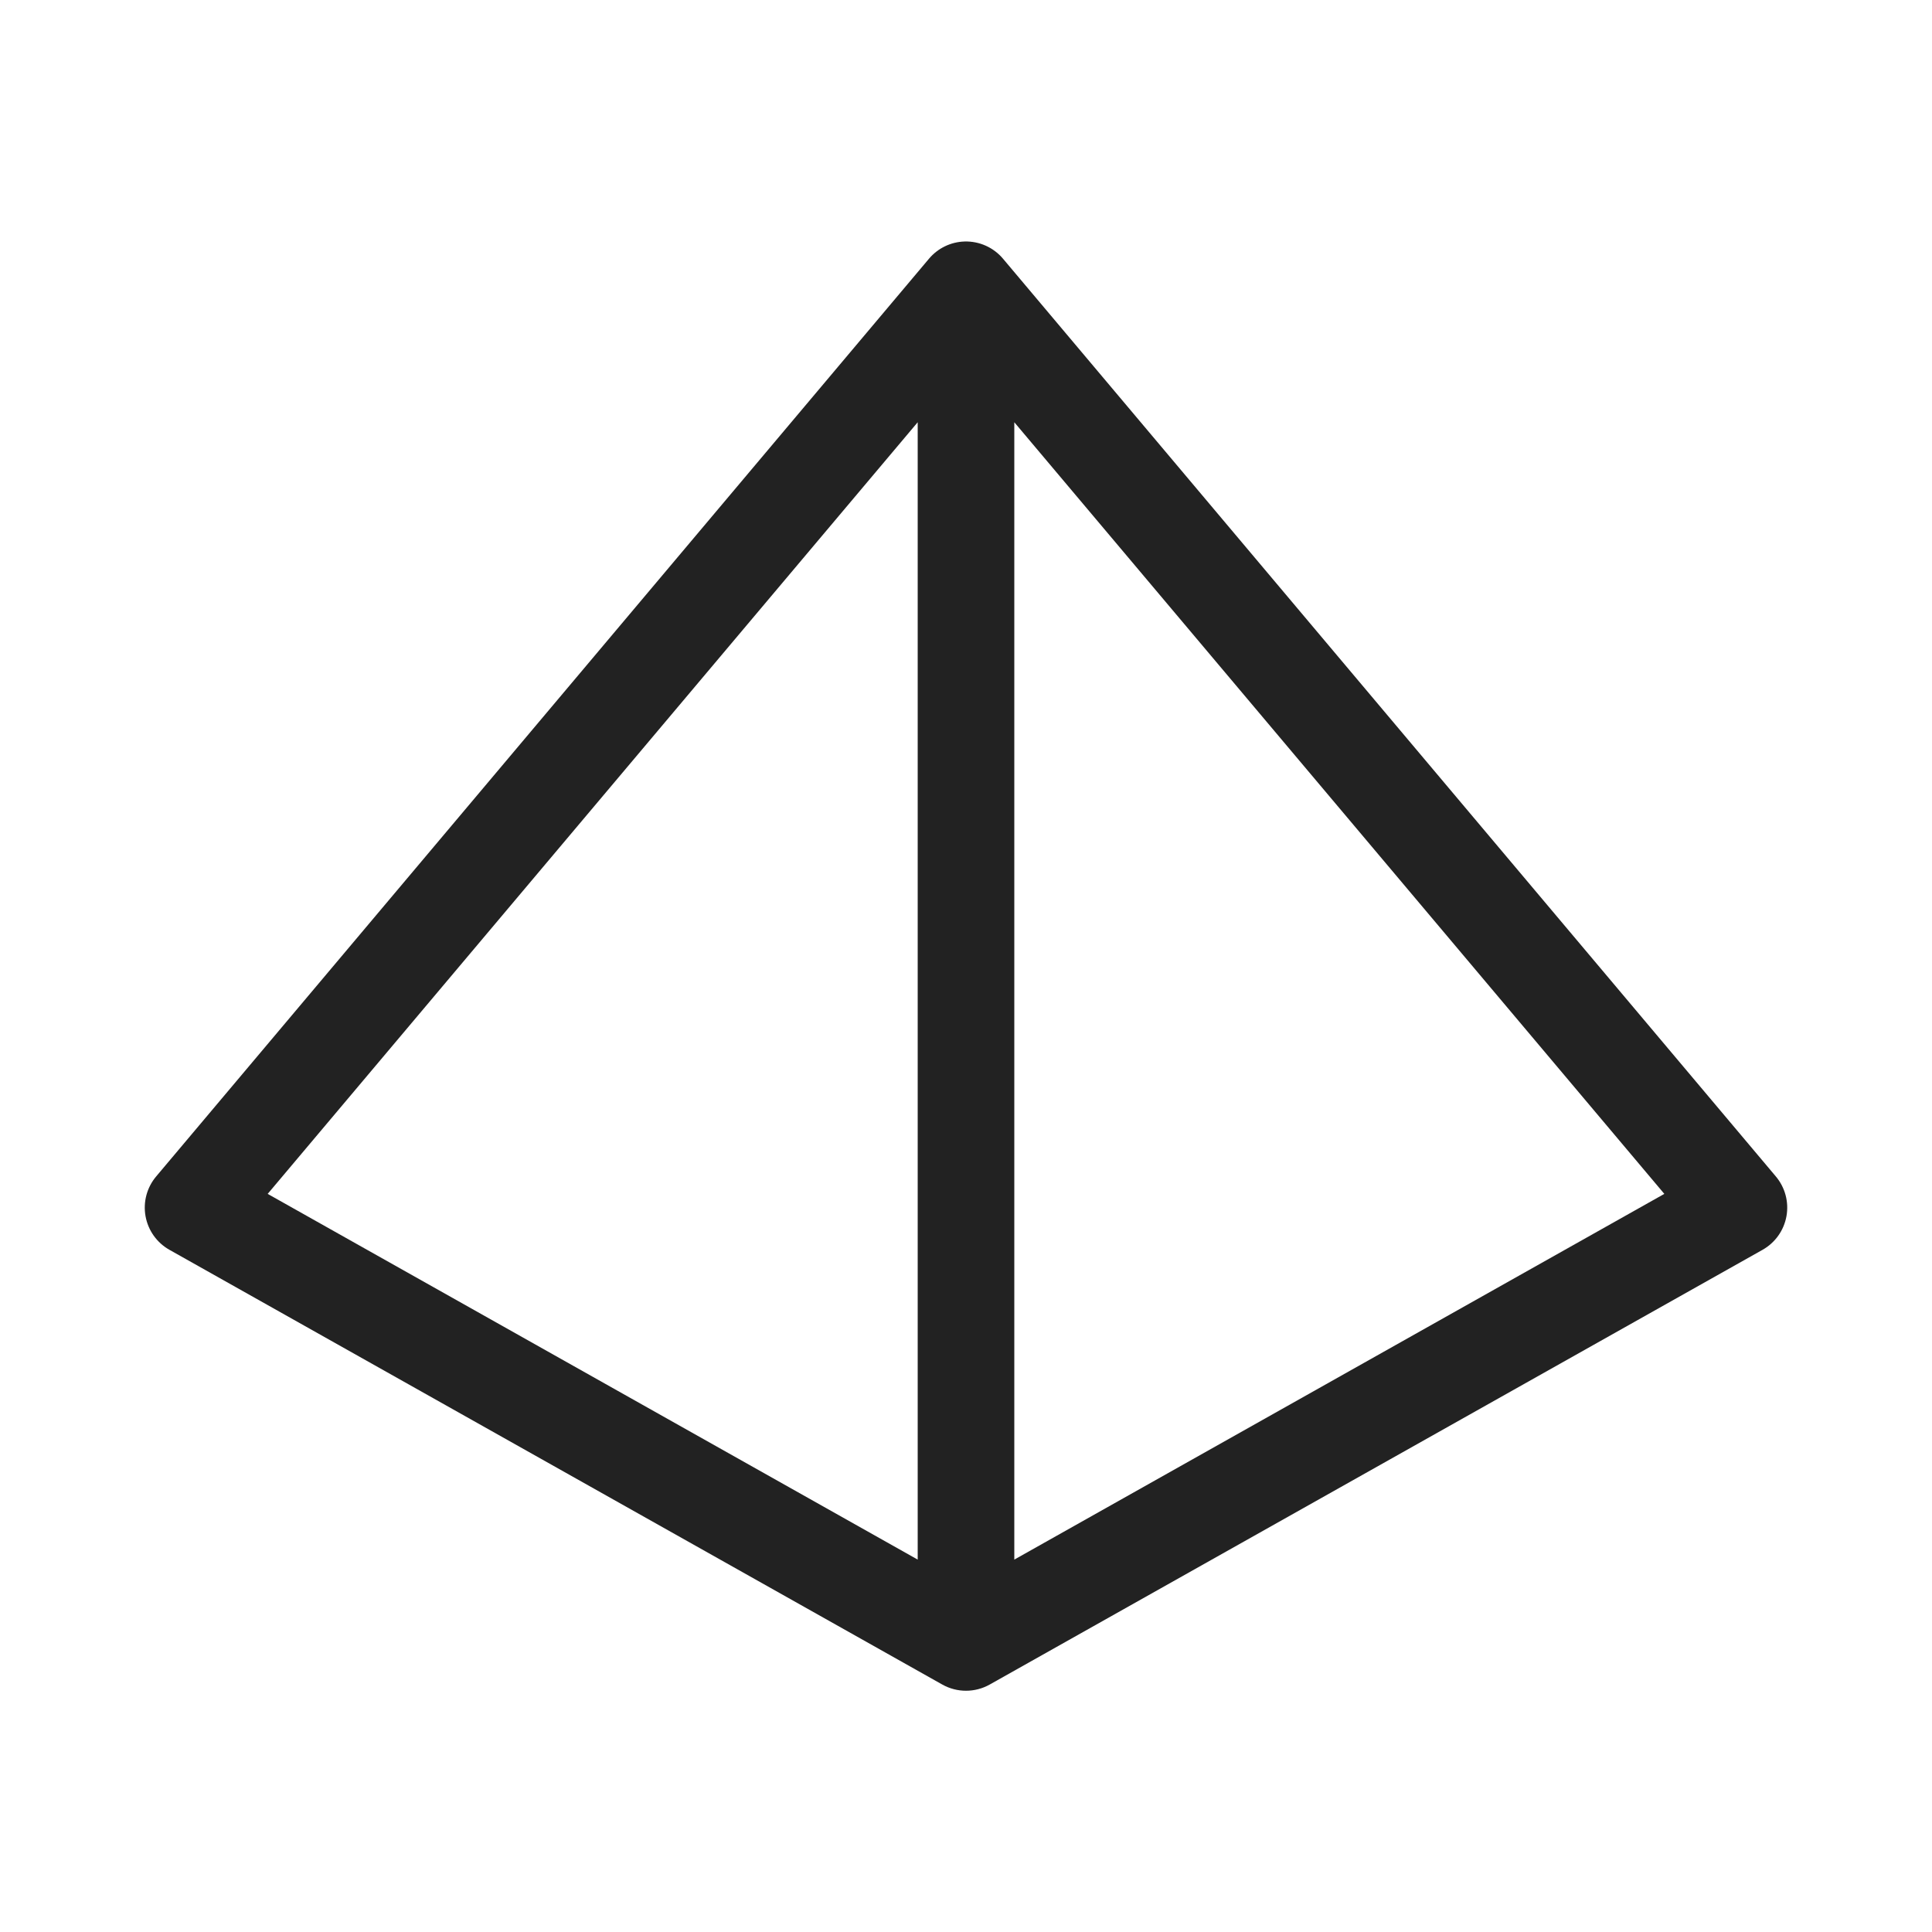
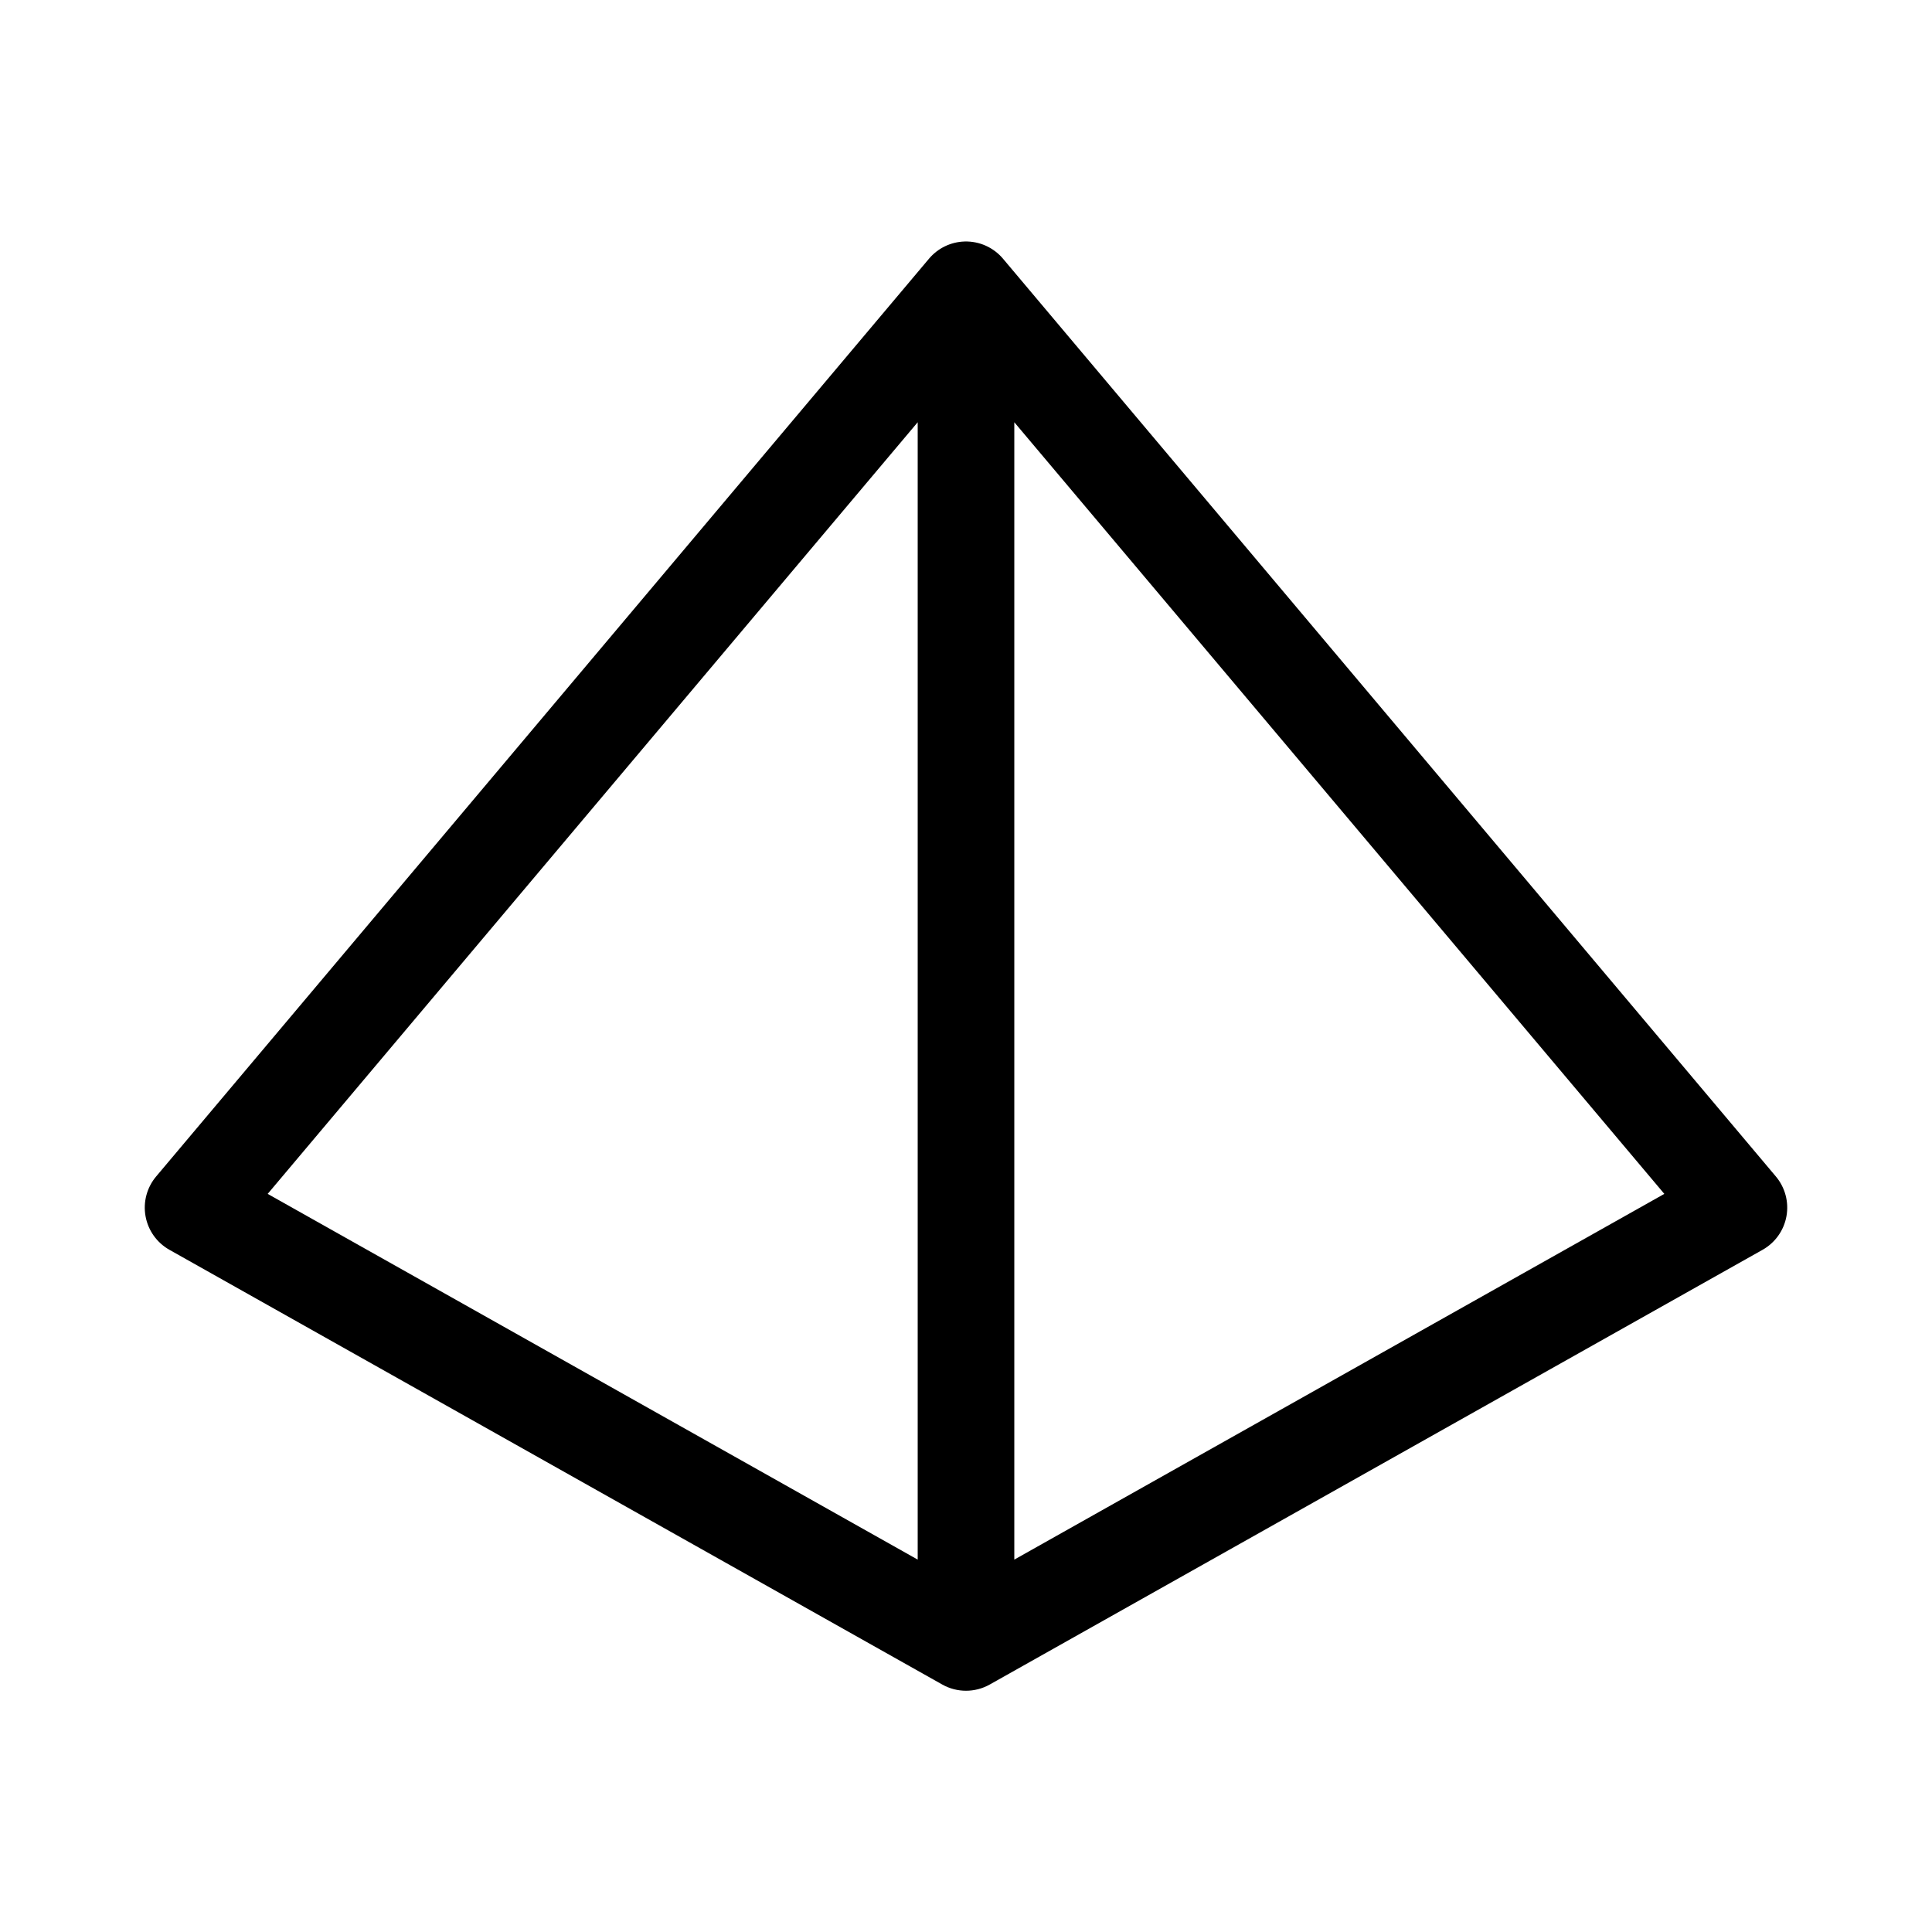
- <svg xmlns="http://www.w3.org/2000/svg" width="20px" height="20px" viewBox="0 0 20 20" version="1.1">
+ <svg xmlns="http://www.w3.org/2000/svg" preserveAspectRatio="none" width="20px" height="20px" viewBox="0 0 20 20" version="1.1">
  <g id="layer1">
-     <path d="M 9.986 2.5 A 0.501 0.501 0 0 0 9.617 2.678 L 1.617 12.178 A 0.501 0.501 0 0 0 1.754 12.938 L 9.754 17.438 A 0.501 0.501 0 0 0 10.246 17.438 L 18.246 12.938 A 0.501 0.501 0 0 0 18.383 12.178 L 10.383 2.678 A 0.501 0.501 0 0 0 9.986 2.5 z M 9.5 4.371 L 9.5 16.145 L 2.771 12.359 L 9.5 4.371 z M 10.5 4.371 L 17.229 12.359 L 10.5 16.145 L 10.5 4.371 z " style="fill:#222222; fill-opacity:1; stroke:none; stroke-width:0px;" />
+     <path d="M 9.986 2.5 A 0.501 0.501 0 0 0 9.617 2.678 L 1.617 12.178 A 0.501 0.501 0 0 0 1.754 12.938 L 9.754 17.438 A 0.501 0.501 0 0 0 10.246 17.438 L 18.246 12.938 A 0.501 0.501 0 0 0 18.383 12.178 L 10.383 2.678 A 0.501 0.501 0 0 0 9.986 2.5 z M 9.5 4.371 L 9.5 16.145 L 2.771 12.359 L 9.5 4.371 z M 10.5 4.371 L 17.229 12.359 L 10.5 16.145 L 10.5 4.371 z " />
  </g>
</svg>
